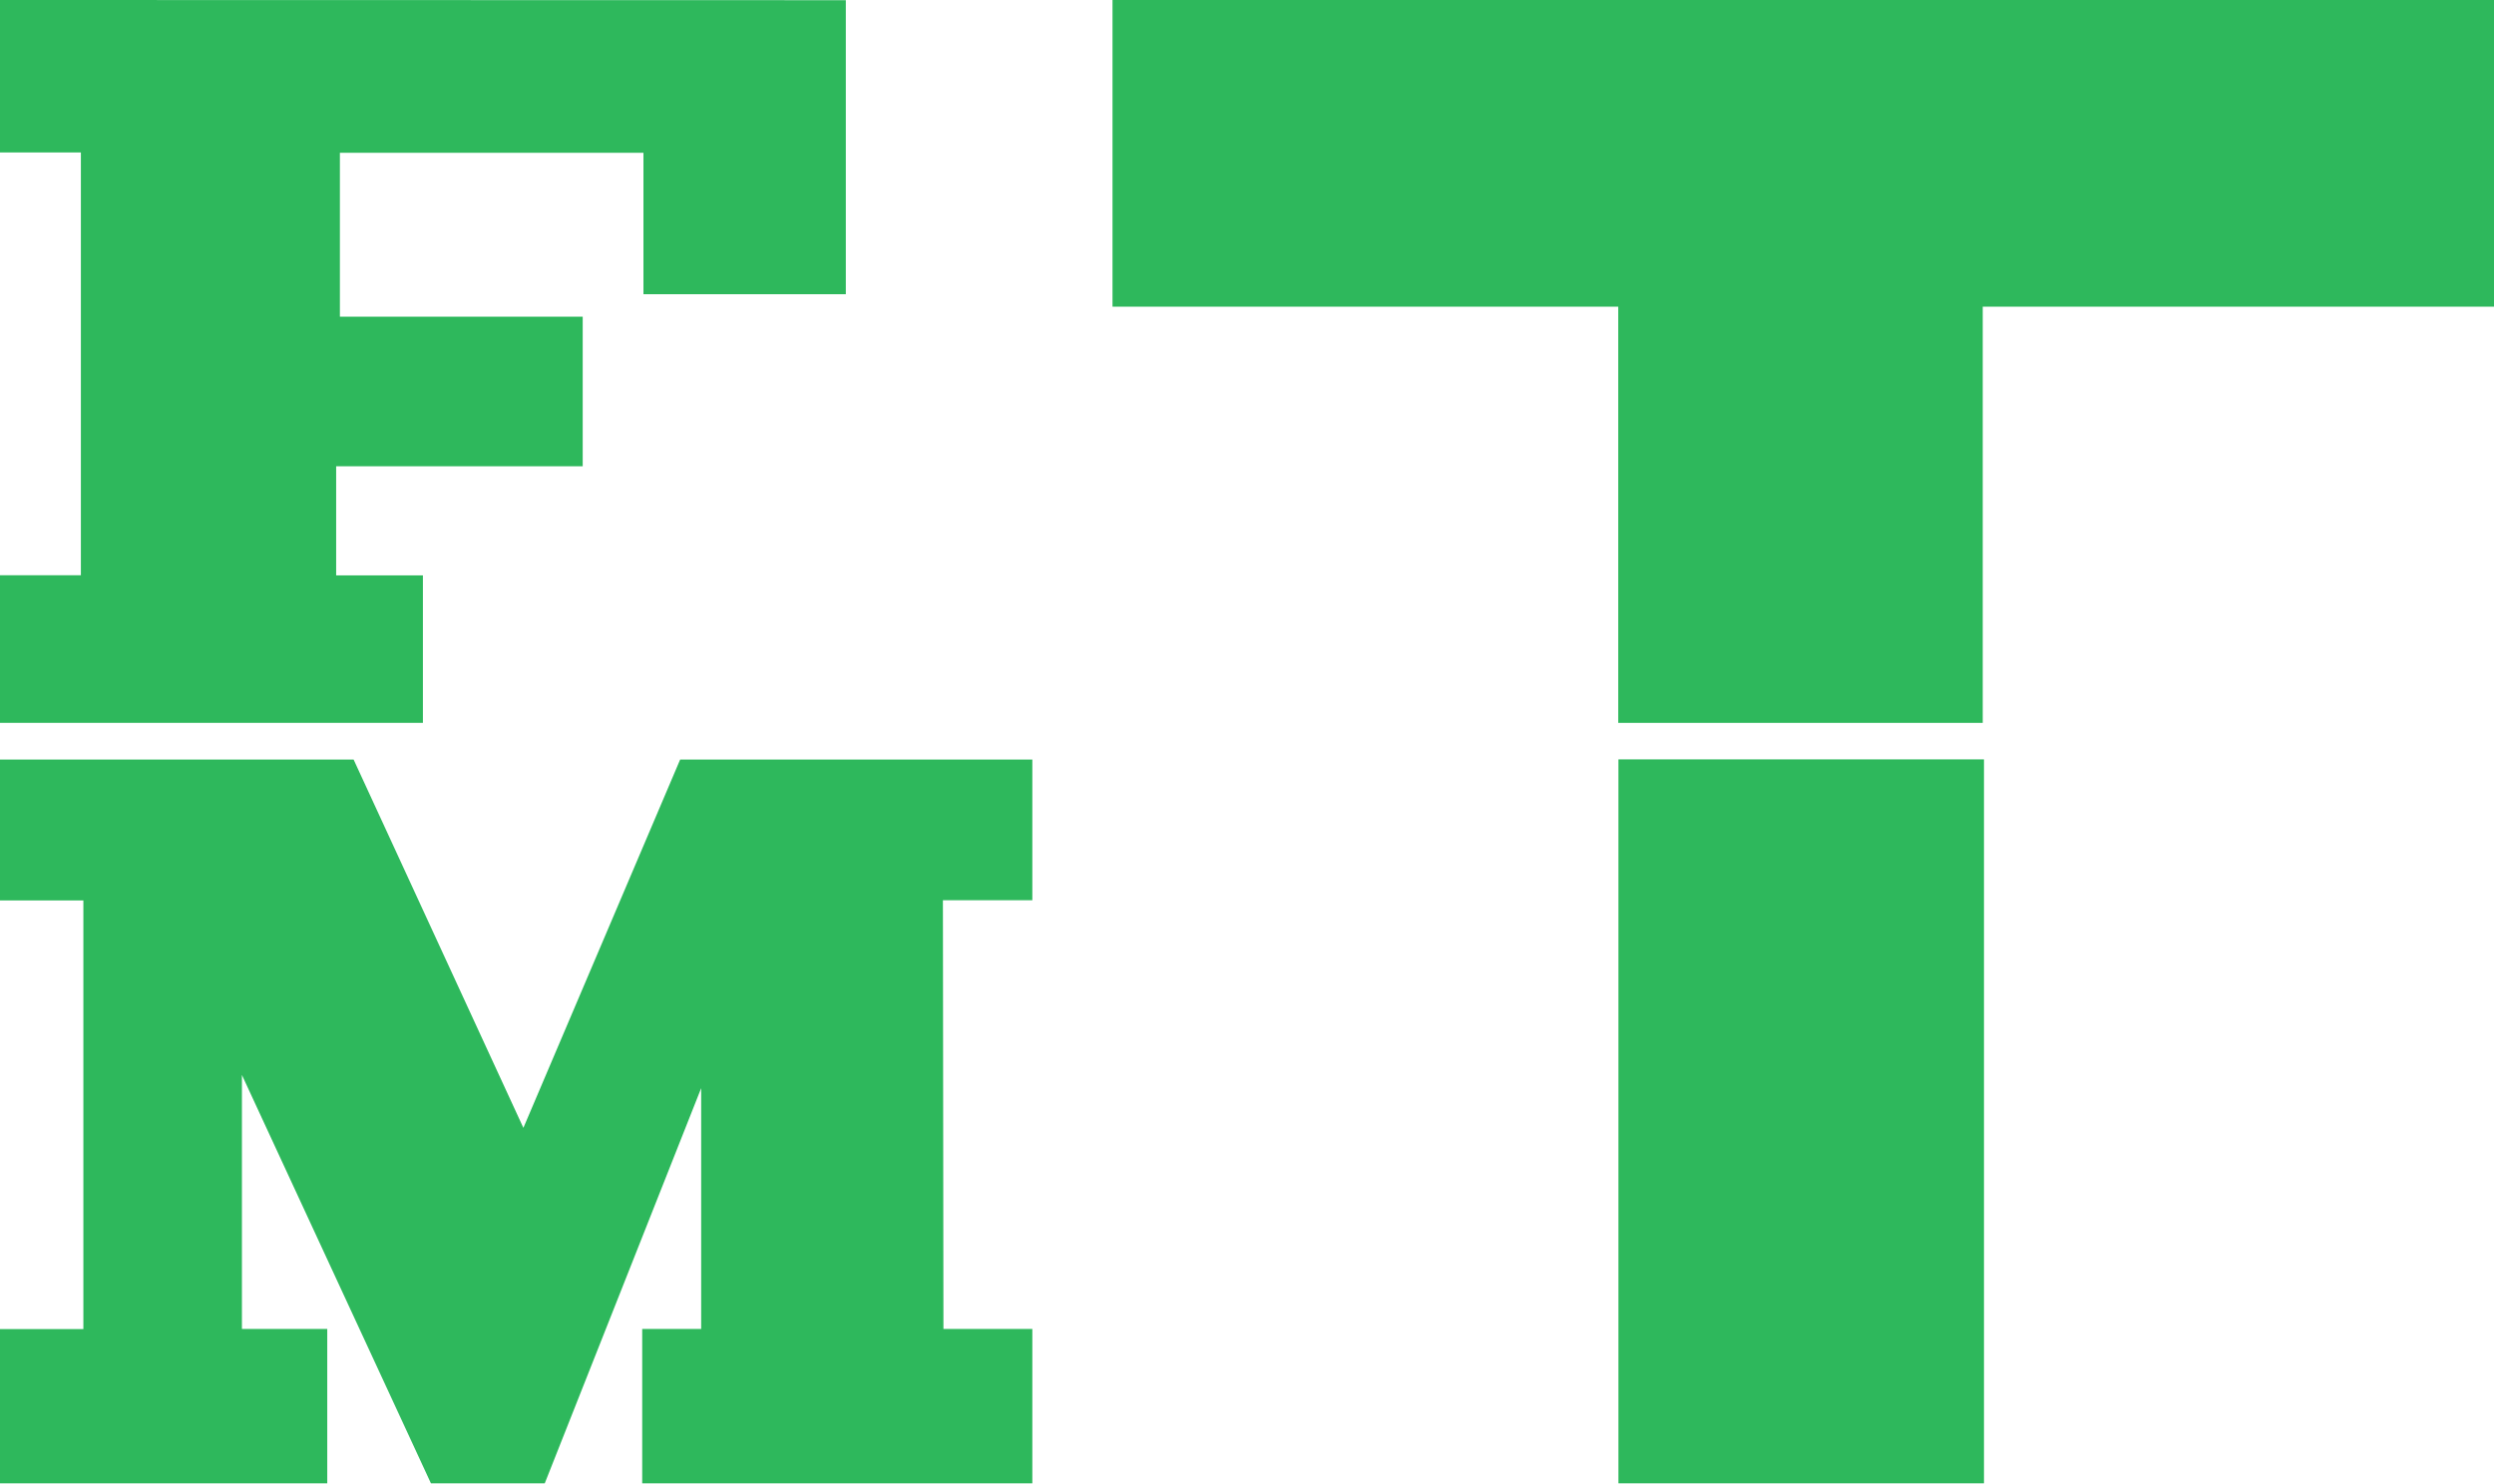
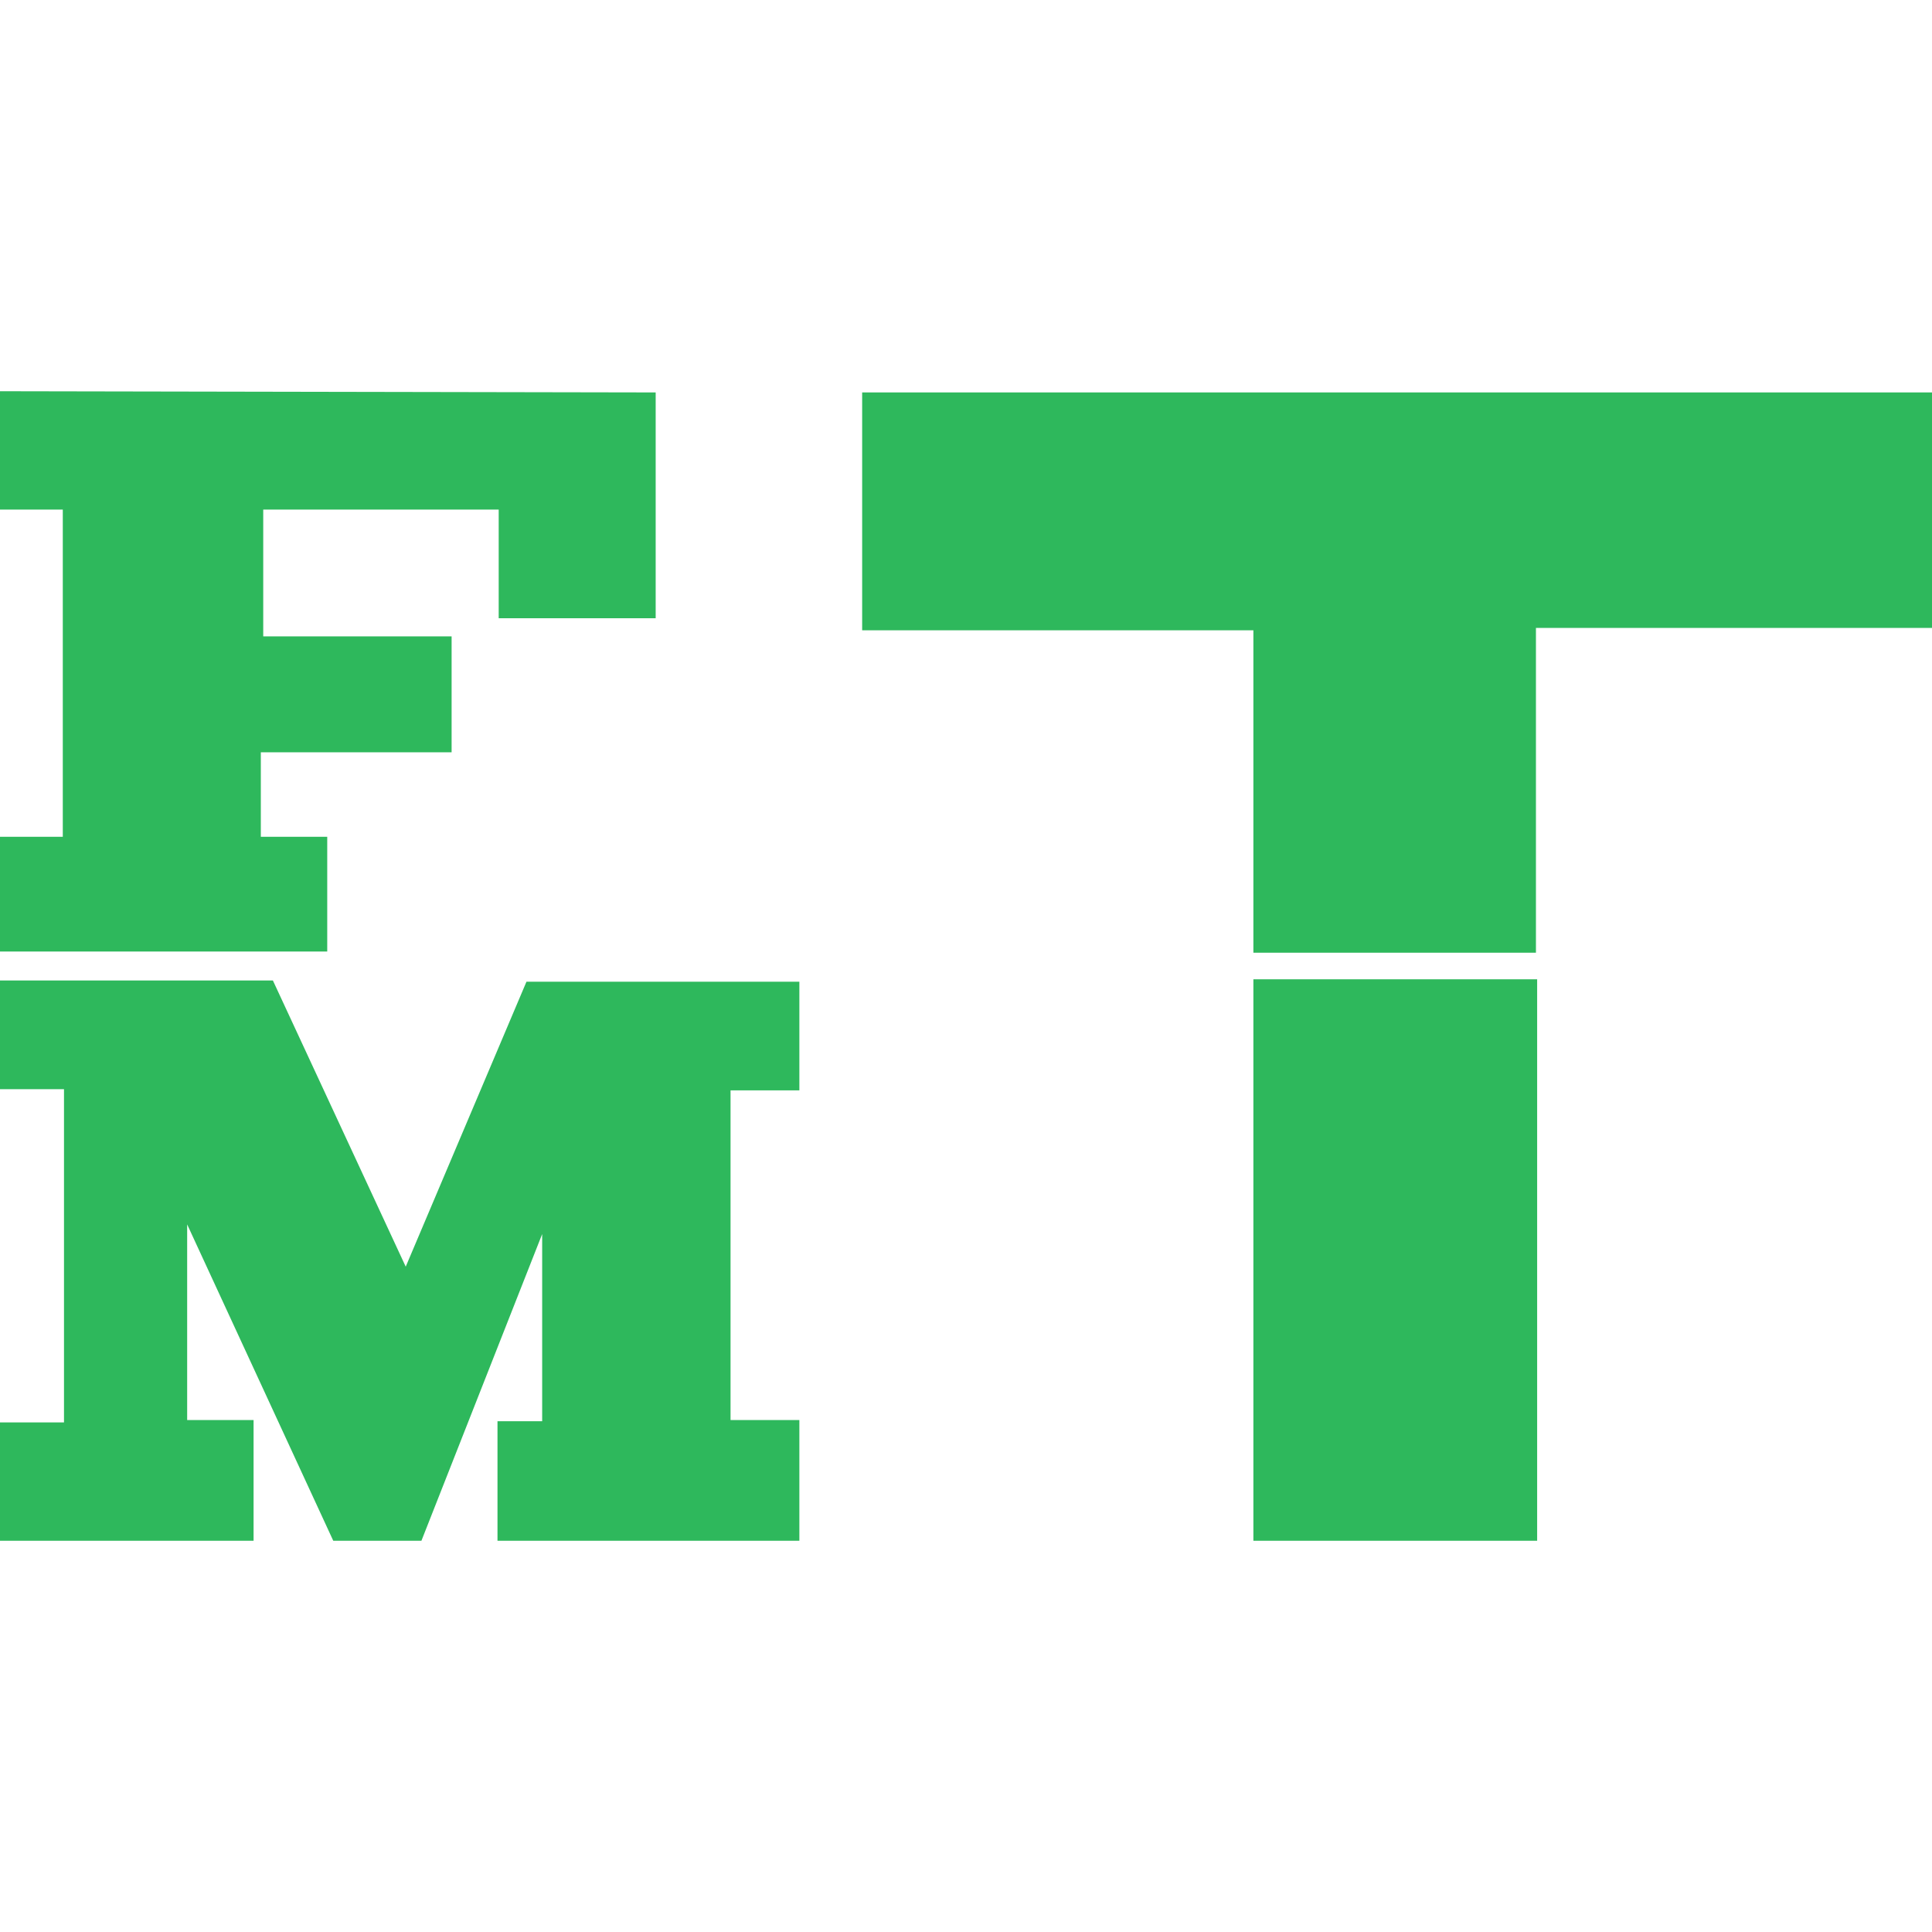
- <svg xmlns="http://www.w3.org/2000/svg" version="1.1" viewBox="0 0 14 8.329">
-   <path d="m11.13 1.722h2.87v-1.722h-7.755v1.722h2.839v2.337h2.046z" fill="#2eb85c" stroke-width="1.258" />
-   <path d="m11.137 4.264h-2.052v4.065h2.052z" fill="#2eb85c" stroke-width="1.268" />
-   <path d="m0 8.329h1.837v-0.867h-0.479v-1.426l1.061 2.293h0.639l0.878-2.219v1.352h-0.331v0.867h2.19v-0.867h-0.499l-0.003-2.407h0.502v-0.79h-1.977l-0.88 2.068-0.953-2.068h-1.985v0.791h0.468v2.407h-0.468z" fill="#2eb85c" stroke-width="1.262" />
-   <path d="m0 0v0.856h0.454v2.374h-0.454v0.829h2.374v-0.828h-0.487v-0.613h1.384v-0.84h-1.363v-0.92h1.704v0.794h1.136v-1.651z" fill="#2eb85c" stroke-width="1.262" />
+ <svg xmlns="http://www.w3.org/2000/svg" viewBox="0 0 16 16">
+   <path d="M12.72 5.2H16V3.25H7.14v1.97h3.24v2.67h2.34Zm.01 2.91h-2.35v4.65h2.35zM0 12.76h2.1v-1h-.55v-1.62l1.21 2.62h.73l1-2.54v1.55h-.37v.99h2.5v-1h-.57V9.03h.57v-.9H4.36l-1 2.36-1.1-2.37H0v.9h.53v2.76H0Zm0-9.52v.98h.52v2.71H0v.95h2.71v-.95h-.55v-.7h1.58v-.96H2.18V4.22h1.95v.9h1.3V3.25Z" fill="#2eb85c" />
</svg>
